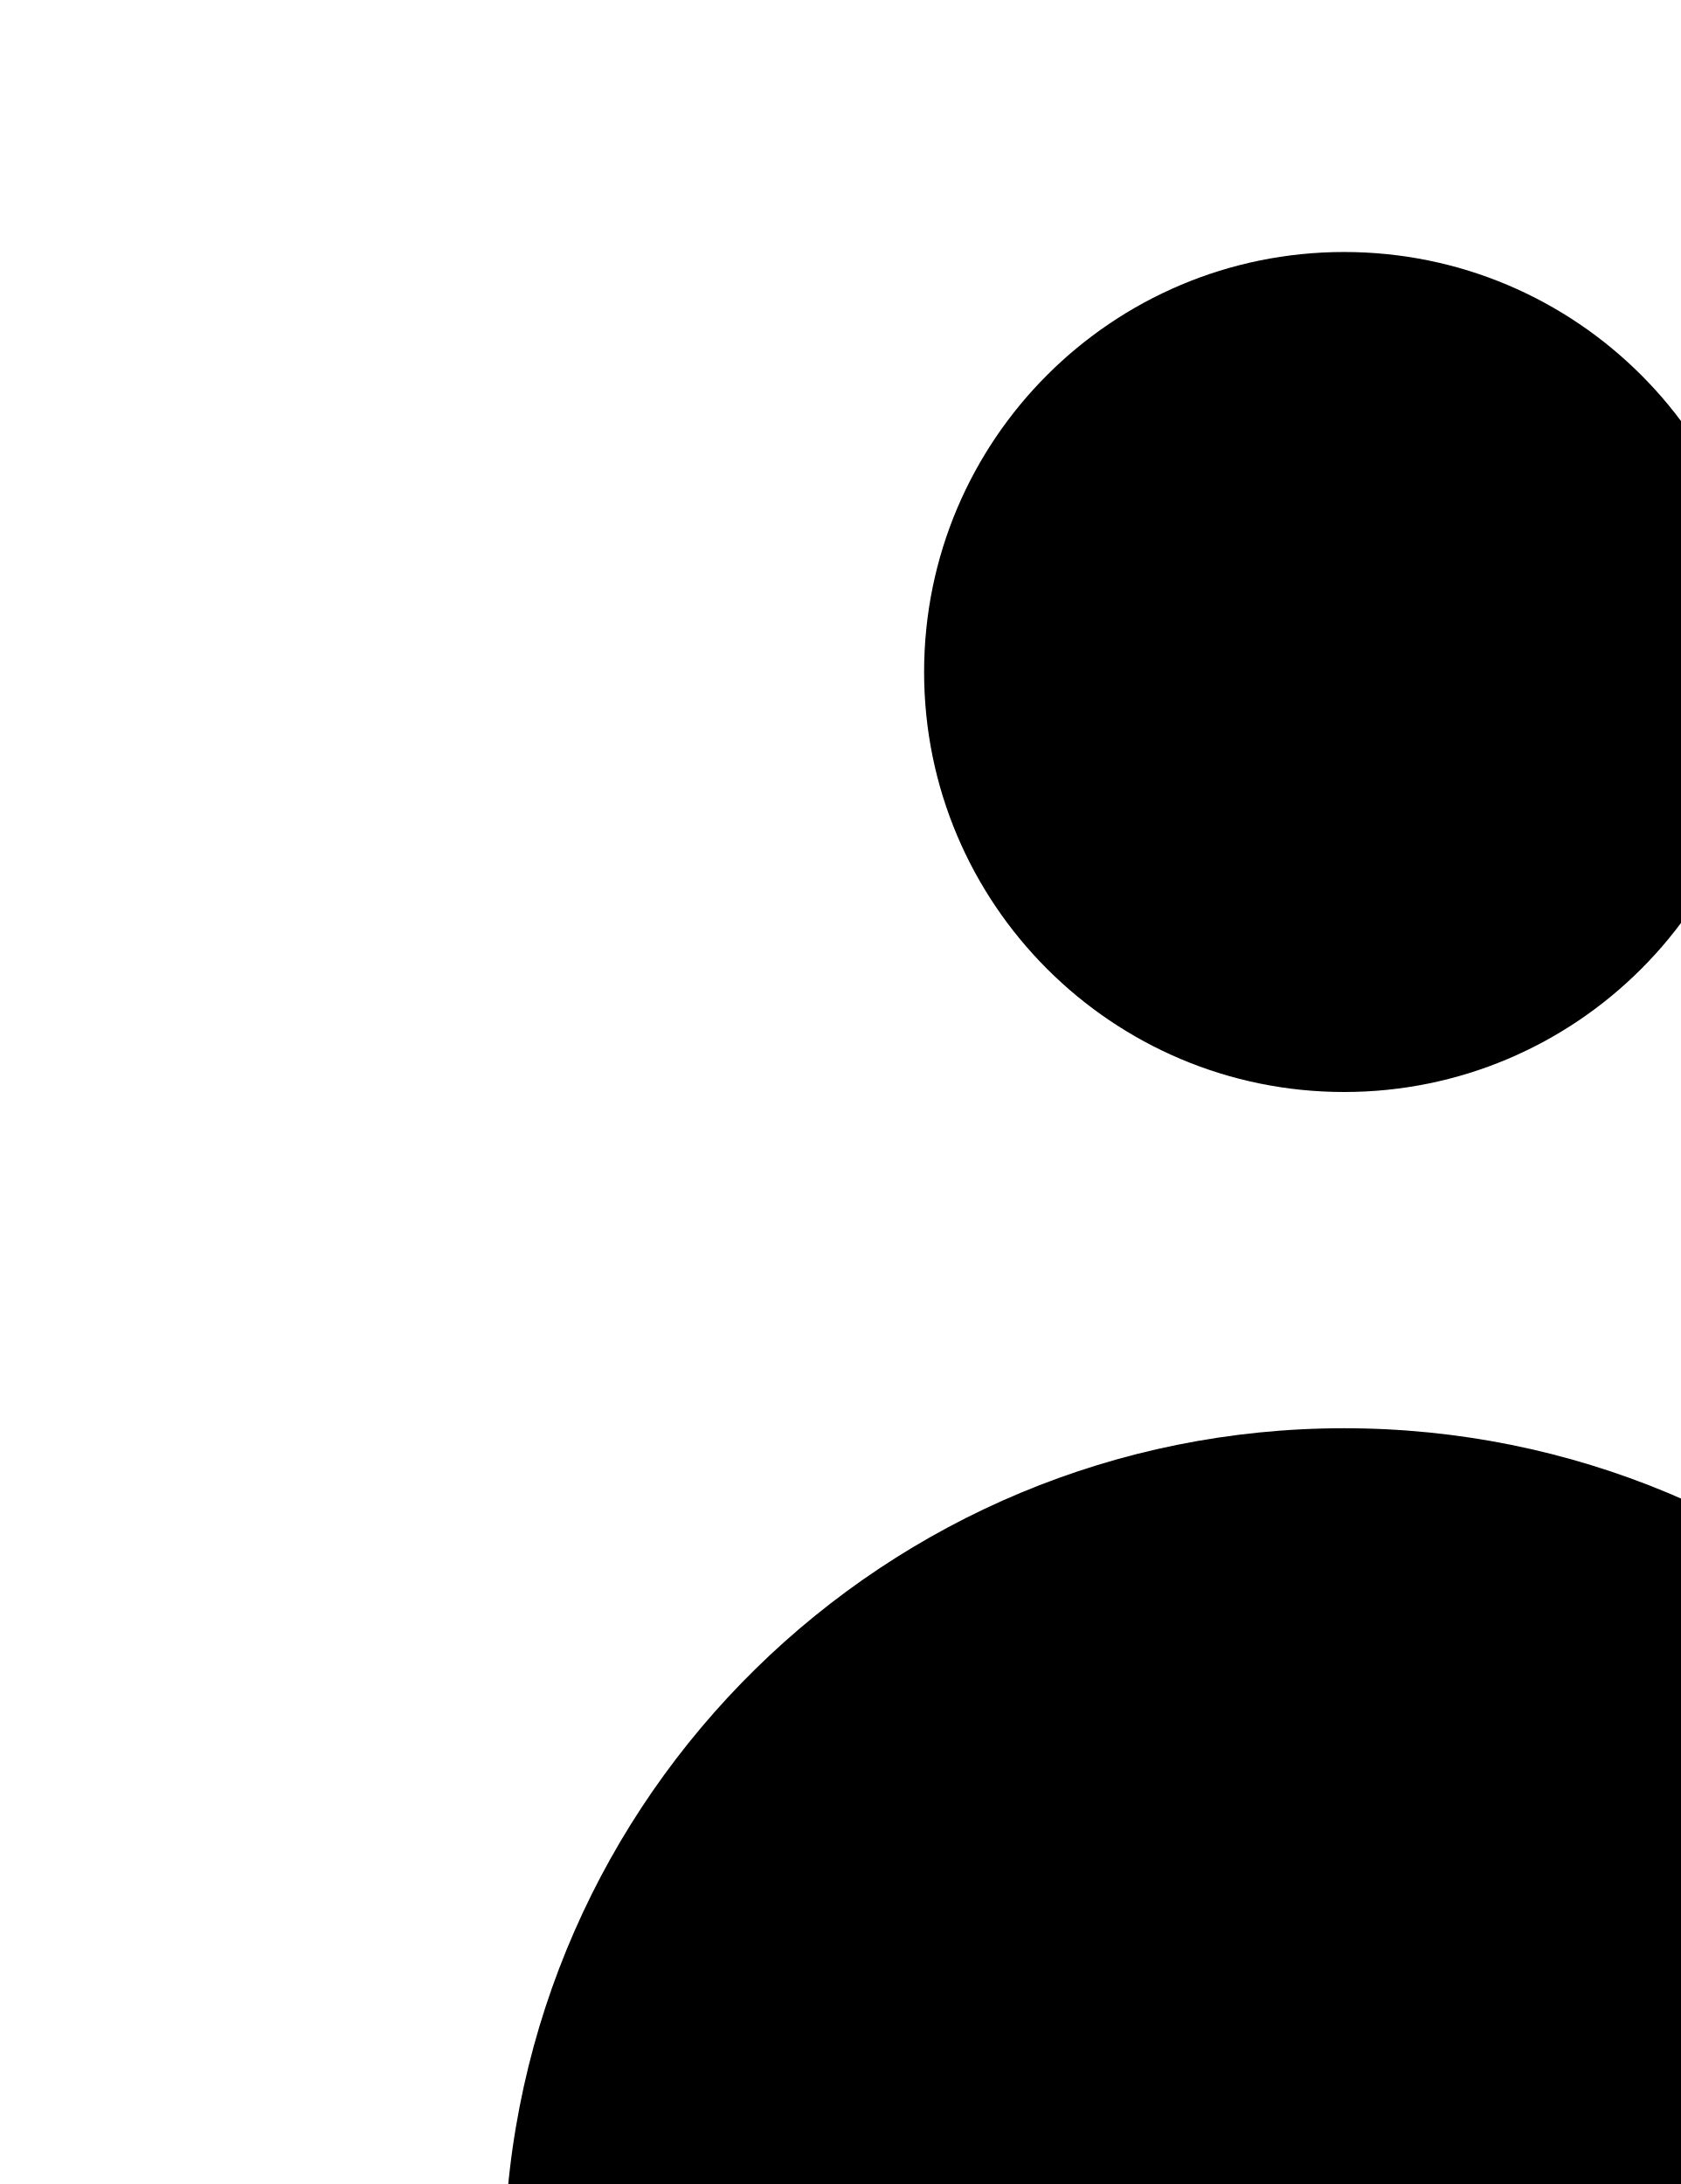
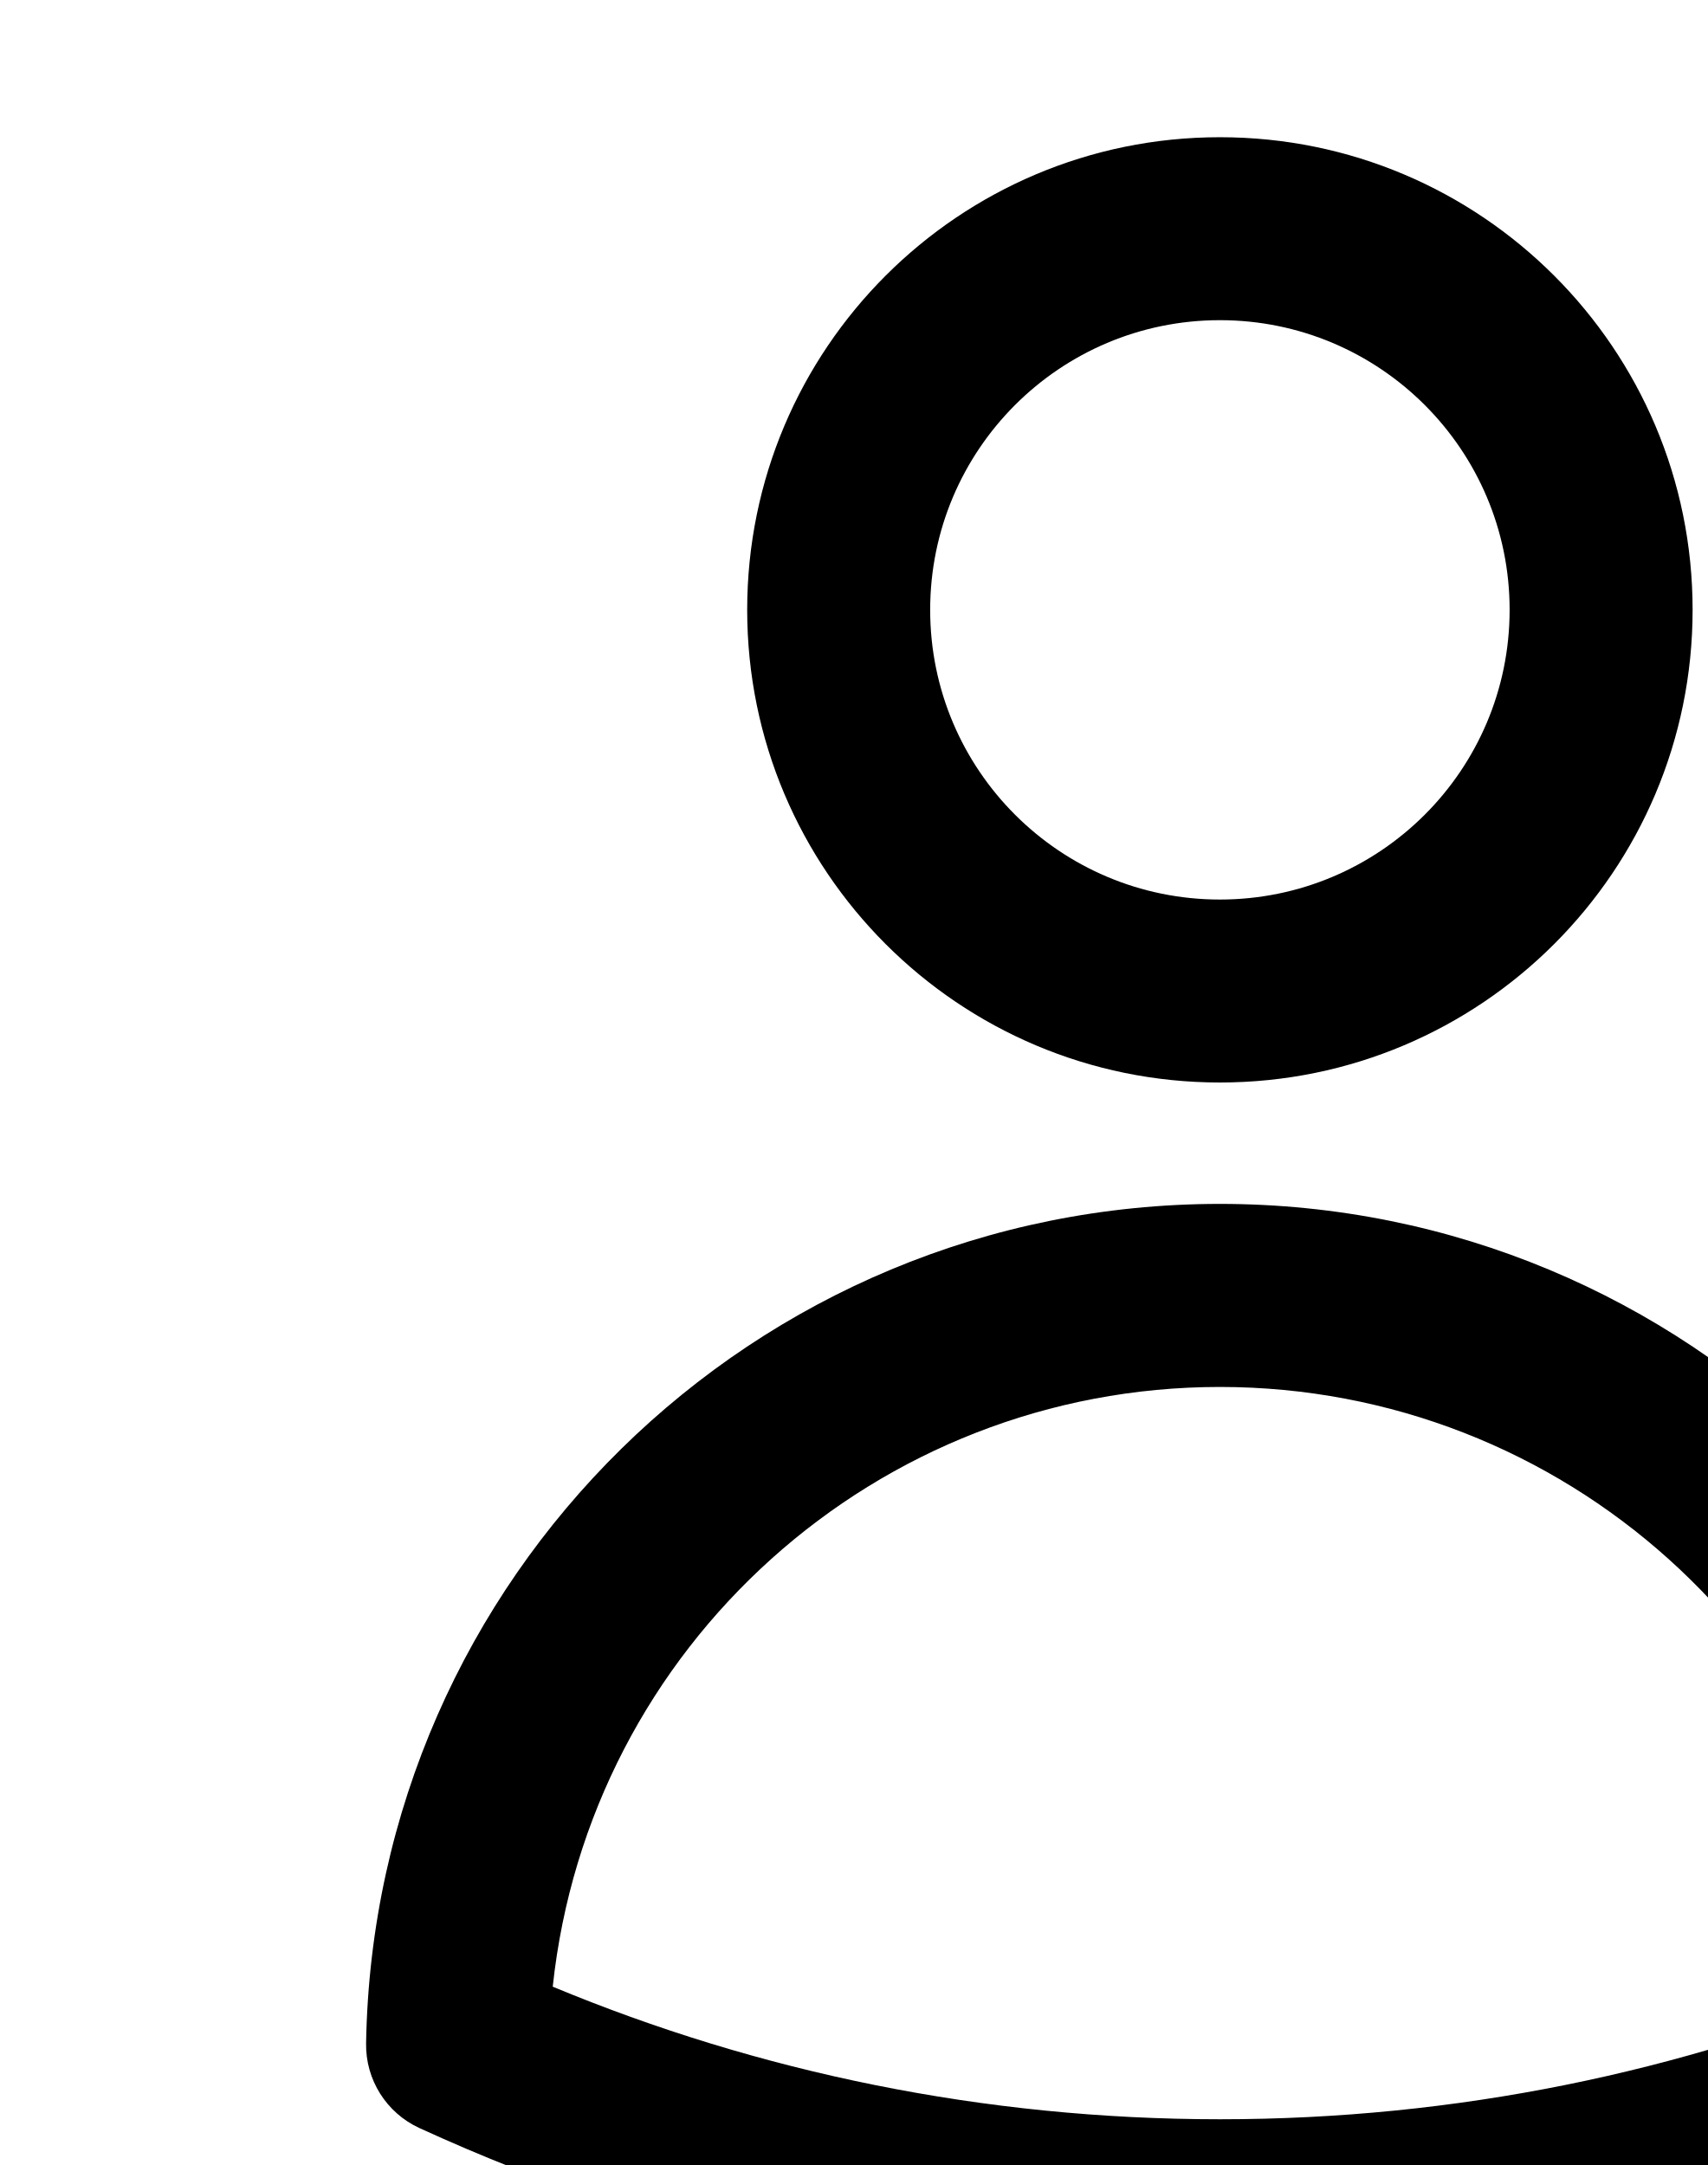
- <svg xmlns="http://www.w3.org/2000/svg" class="fillStroke">
-   <path d="M13.125 5a3.125 3.125 0 1 1-6.25 0 3.125 3.125 0 0 1 6.25 0M3.751 16.765a6.25 6.25 0 0 1 12.498 0A14.9 14.9 0 0 1 10 18.125c-2.23 0-4.347-.487-6.249-1.36" className="fillStroke" />
+ <svg xmlns="http://www.w3.org/2000/svg">
+   <path fill-rule="evenodd" d="M10 2.625a2.375 2.375 0 1 0 0 4.75 2.375 2.375 0 0 0 0-4.75M6.125 5a3.875 3.875 0 1 1 7.75 0 3.875 3.875 0 0 1-7.75 0M4.531 16.288c1.683.7 3.53 1.087 5.47 1.087 1.938 0 3.785-.387 5.468-1.087a5.5 5.5 0 0 0-10.938 0m-1.53.464a7 7 0 0 1 13.998 0 .75.75 0 0 1-.437.695A15.7 15.7 0 0 1 10 18.875a15.7 15.7 0 0 1-6.562-1.428.75.75 0 0 1-.437-.695" clip-rule="evenodd" />
</svg>
